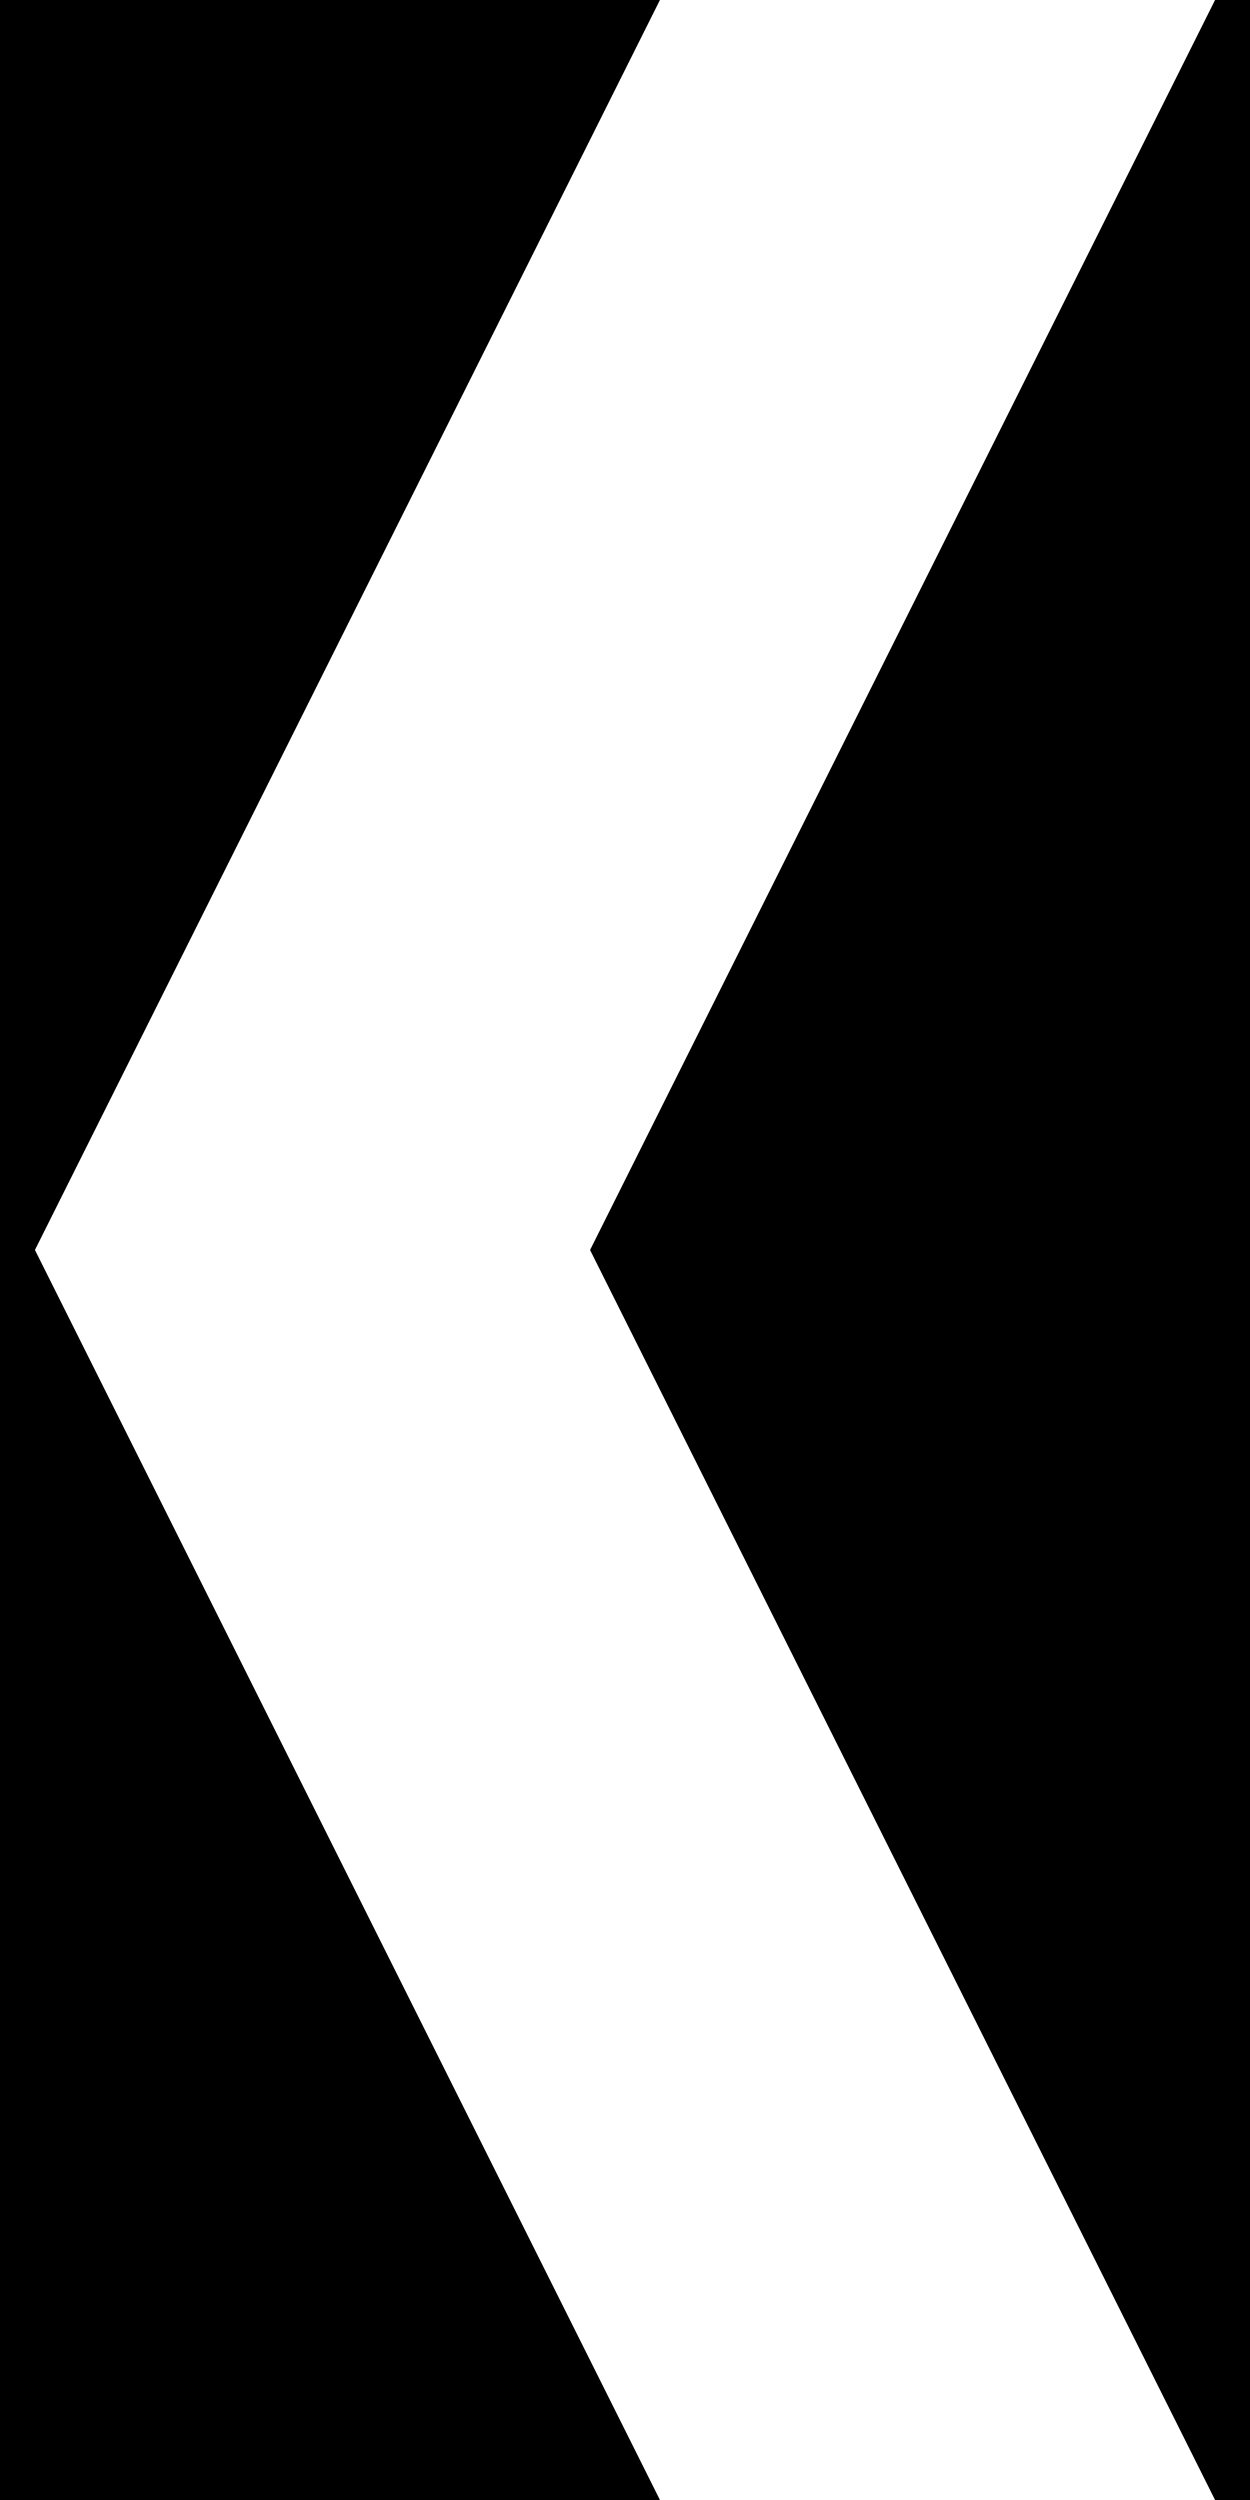
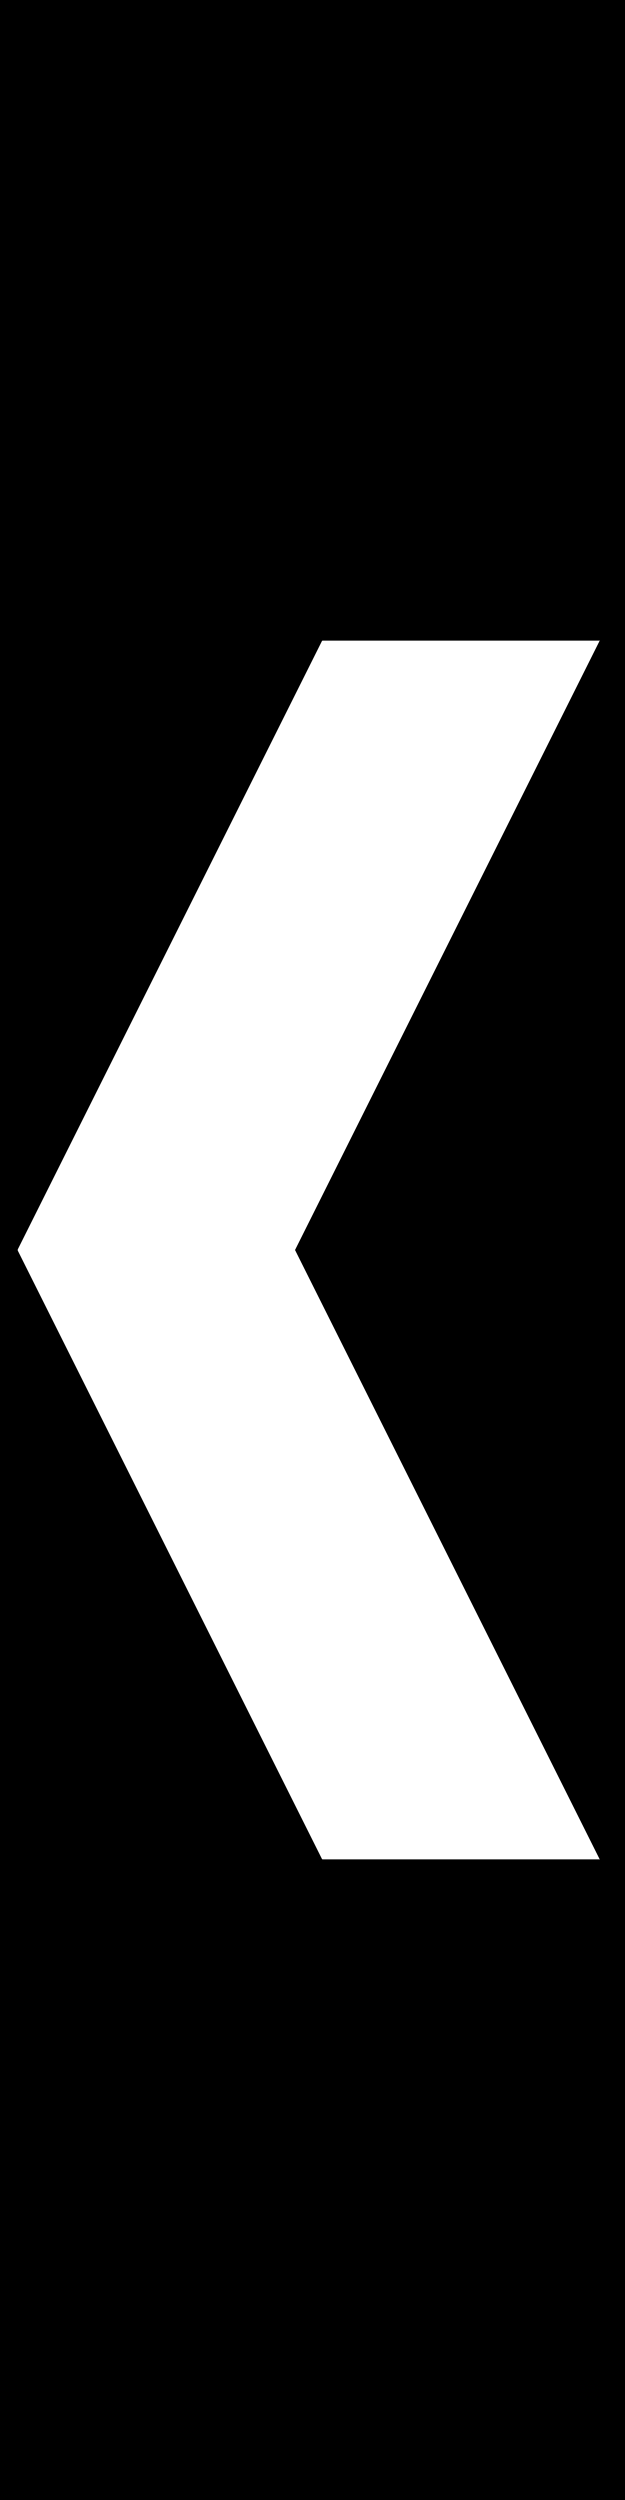
- <svg xmlns="http://www.w3.org/2000/svg" version="1.1" baseProfile="full" width="100" height="200">
-   <polygon points="0,0 50,0 0,100" style="fill:black;stroke:black;stroke-width:5" />
-   <polygon points="0,200 50,200 0,100" style="fill:black;stroke:black;stroke-width:5" />
-   <polygon points="50,100 100,0 100,200" style="fill:black;stroke:black;stroke-width:5" />
+ <svg xmlns="http://www.w3.org/2000/svg" version="1.1" baseProfile="full" width="100" height="400">
+   <rect x="0" y="0" width="100" height="100" style="fill:black;stroke:black;stroke-width:5" />
+   <polygon points="0,100 50,100 0,200" style="fill:black;stroke:black;stroke-width:5" />
+   <polygon points="0,300 50,300 0,200" style="fill:black;stroke:black;stroke-width:5" />
+   <polygon points="50,200 100,100 100,300" style="fill:black;stroke:black;stroke-width:5" />
+   <rect x="0" y="300" width="100" height="100" style="fill:black;stroke:black;stroke-width:5" />
</svg>
